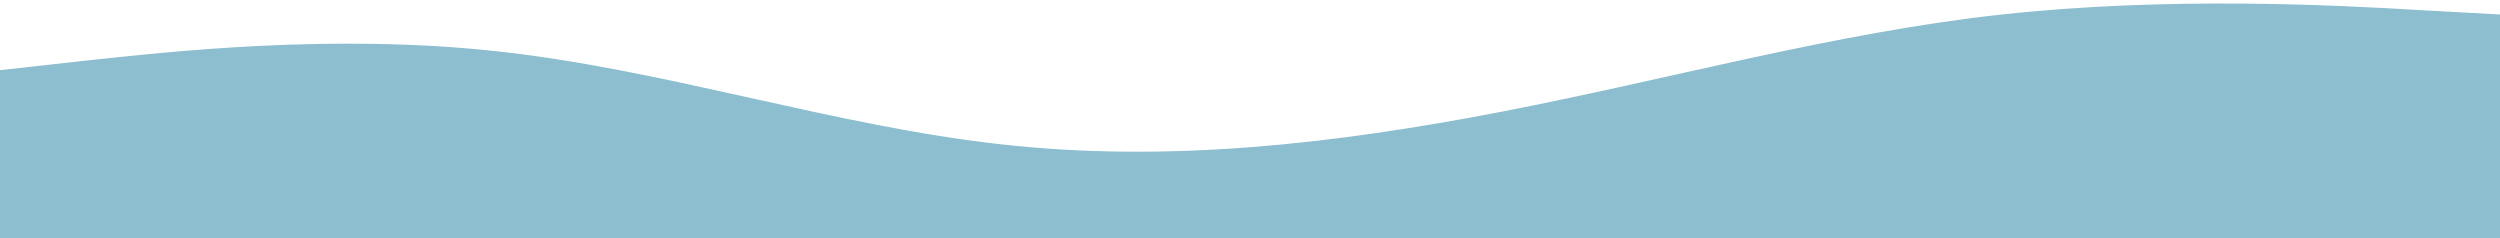
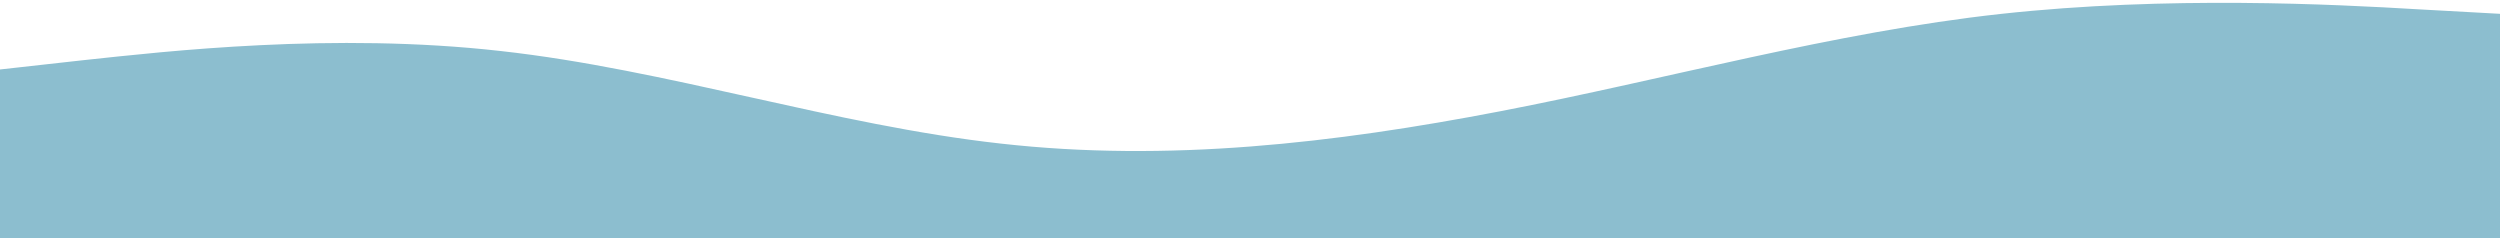
<svg xmlns="http://www.w3.org/2000/svg" width="19.989in" height="1.9in" viewBox="0 0 1799 171">
-   <path id="Imported Path" fill="#8cbecf" stroke="#8cbecf" stroke-width="1" d="M 0.00,51.00            C 0.00,51.00 60.00,44.31 60.00,44.31              120.00,37.88 240.00,24.12 360.00,37.69              480.00,51.00 600.00,91.00 720.00,104.31              840.00,117.88 960.00,104.12 1080.00,81.00              1200.00,57.88 1320.00,24.12 1440.00,11.00              1560.00,-2.12 1680.00,4.12 1740.00,7.69              1740.00,7.69 1800.00,11.00 1800.00,11.00              1800.00,11.00 1800.00,171.00 1800.00,171.00              1800.00,171.00 1740.00,171.00 1740.00,171.00              1680.00,171.00 1560.00,171.00 1440.00,171.00              1320.00,171.00 1200.00,171.00 1080.00,171.00              960.00,171.00 840.00,171.00 720.00,171.00              600.00,171.00 480.00,171.00 360.00,171.00              240.00,171.00 120.00,171.00 60.00,171.00              60.00,171.00 0.00,171.00 0.00,171.00              0.00,171.00 0.00,51.00 0.00,51.00 Z" />
+   <path id="Imported Path" fill="#8cbecf" stroke="#8cbecf" stroke-width="2" d="M 0.00,51.00            C 0.00,51.00 60.00,44.31 60.00,44.31              120.00,37.88 240.00,24.12 360.00,37.69              480.00,51.00 600.00,91.00 720.00,104.31              840.00,117.88 960.00,104.12 1080.00,81.00              1200.00,57.88 1320.00,24.12 1440.00,11.00              1560.00,-2.12 1680.00,4.12 1740.00,7.69              1740.00,7.69 1800.00,11.00 1800.00,11.00              1800.00,11.00 1800.00,171.00 1800.00,171.00              1800.00,171.00 1740.00,171.00 1740.00,171.00              1680.00,171.00 1560.00,171.00 1440.00,171.00              1320.00,171.00 1200.00,171.00 1080.00,171.00              960.00,171.00 840.00,171.00 720.00,171.00              600.00,171.00 480.00,171.00 360.00,171.00              240.00,171.00 120.00,171.00 60.00,171.00              60.00,171.00 0.00,171.00 0.00,171.00              0.00,171.00 0.00,51.00 0.00,51.00 Z" />
</svg>
